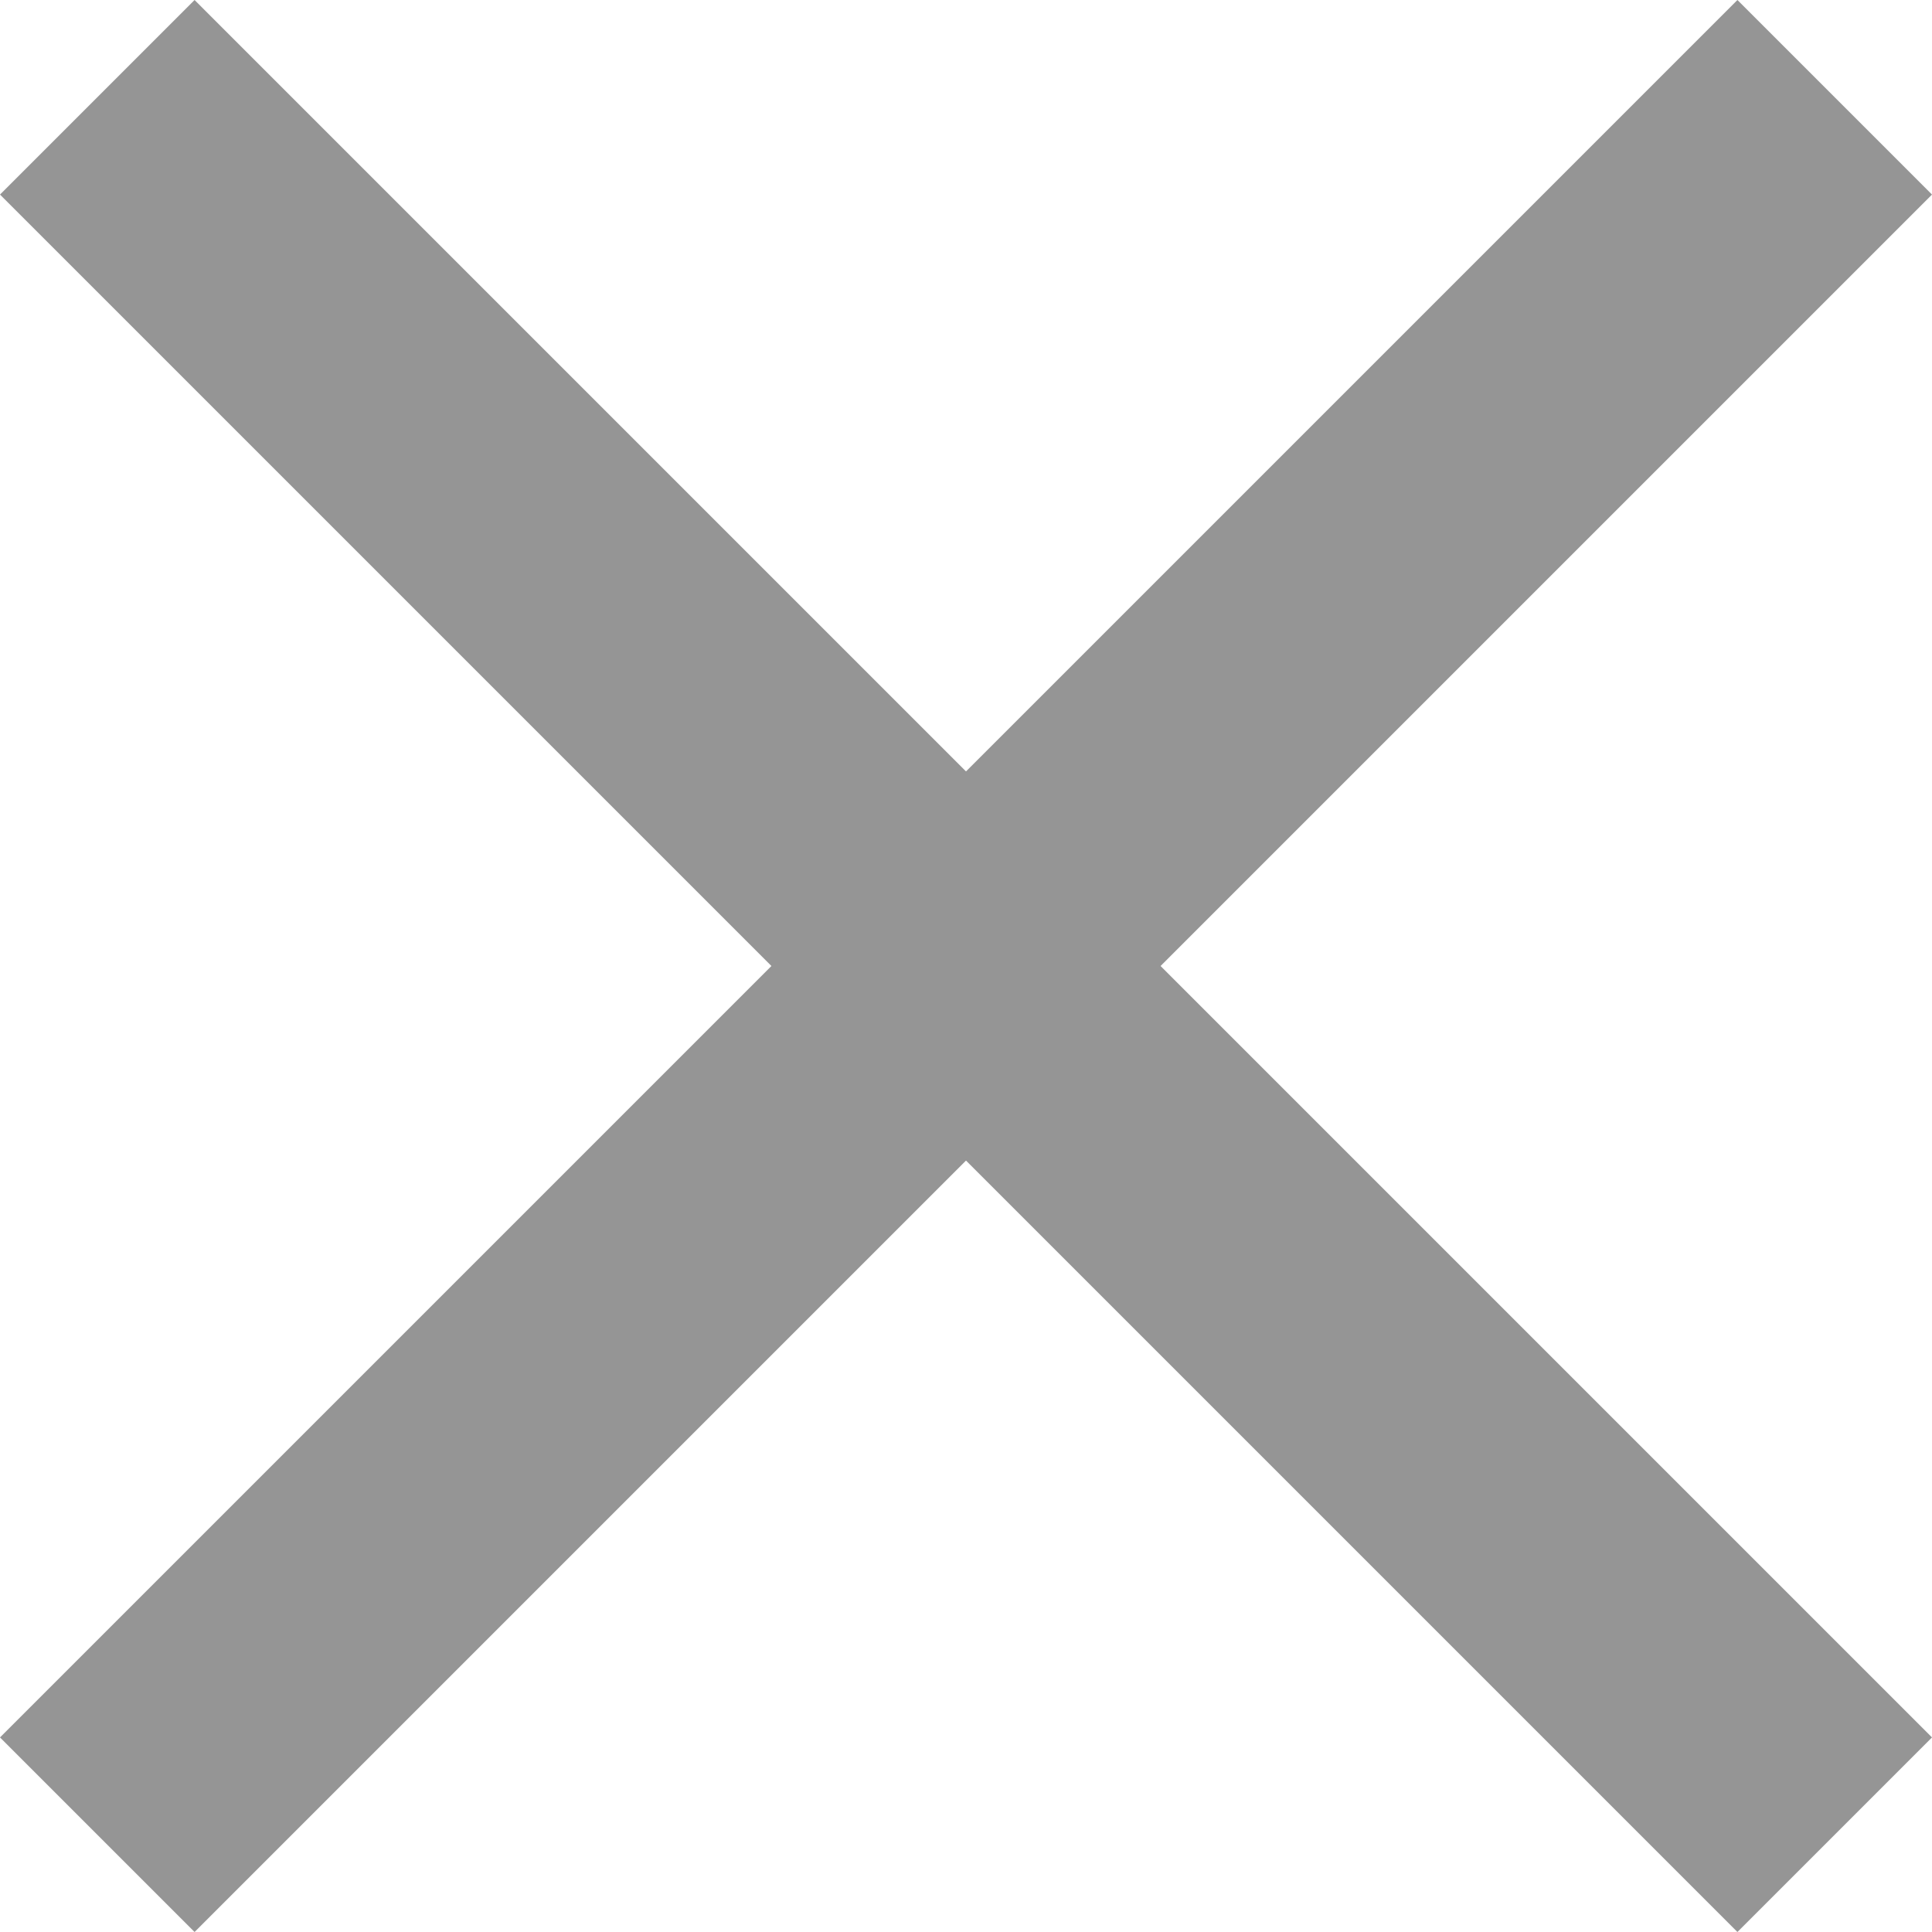
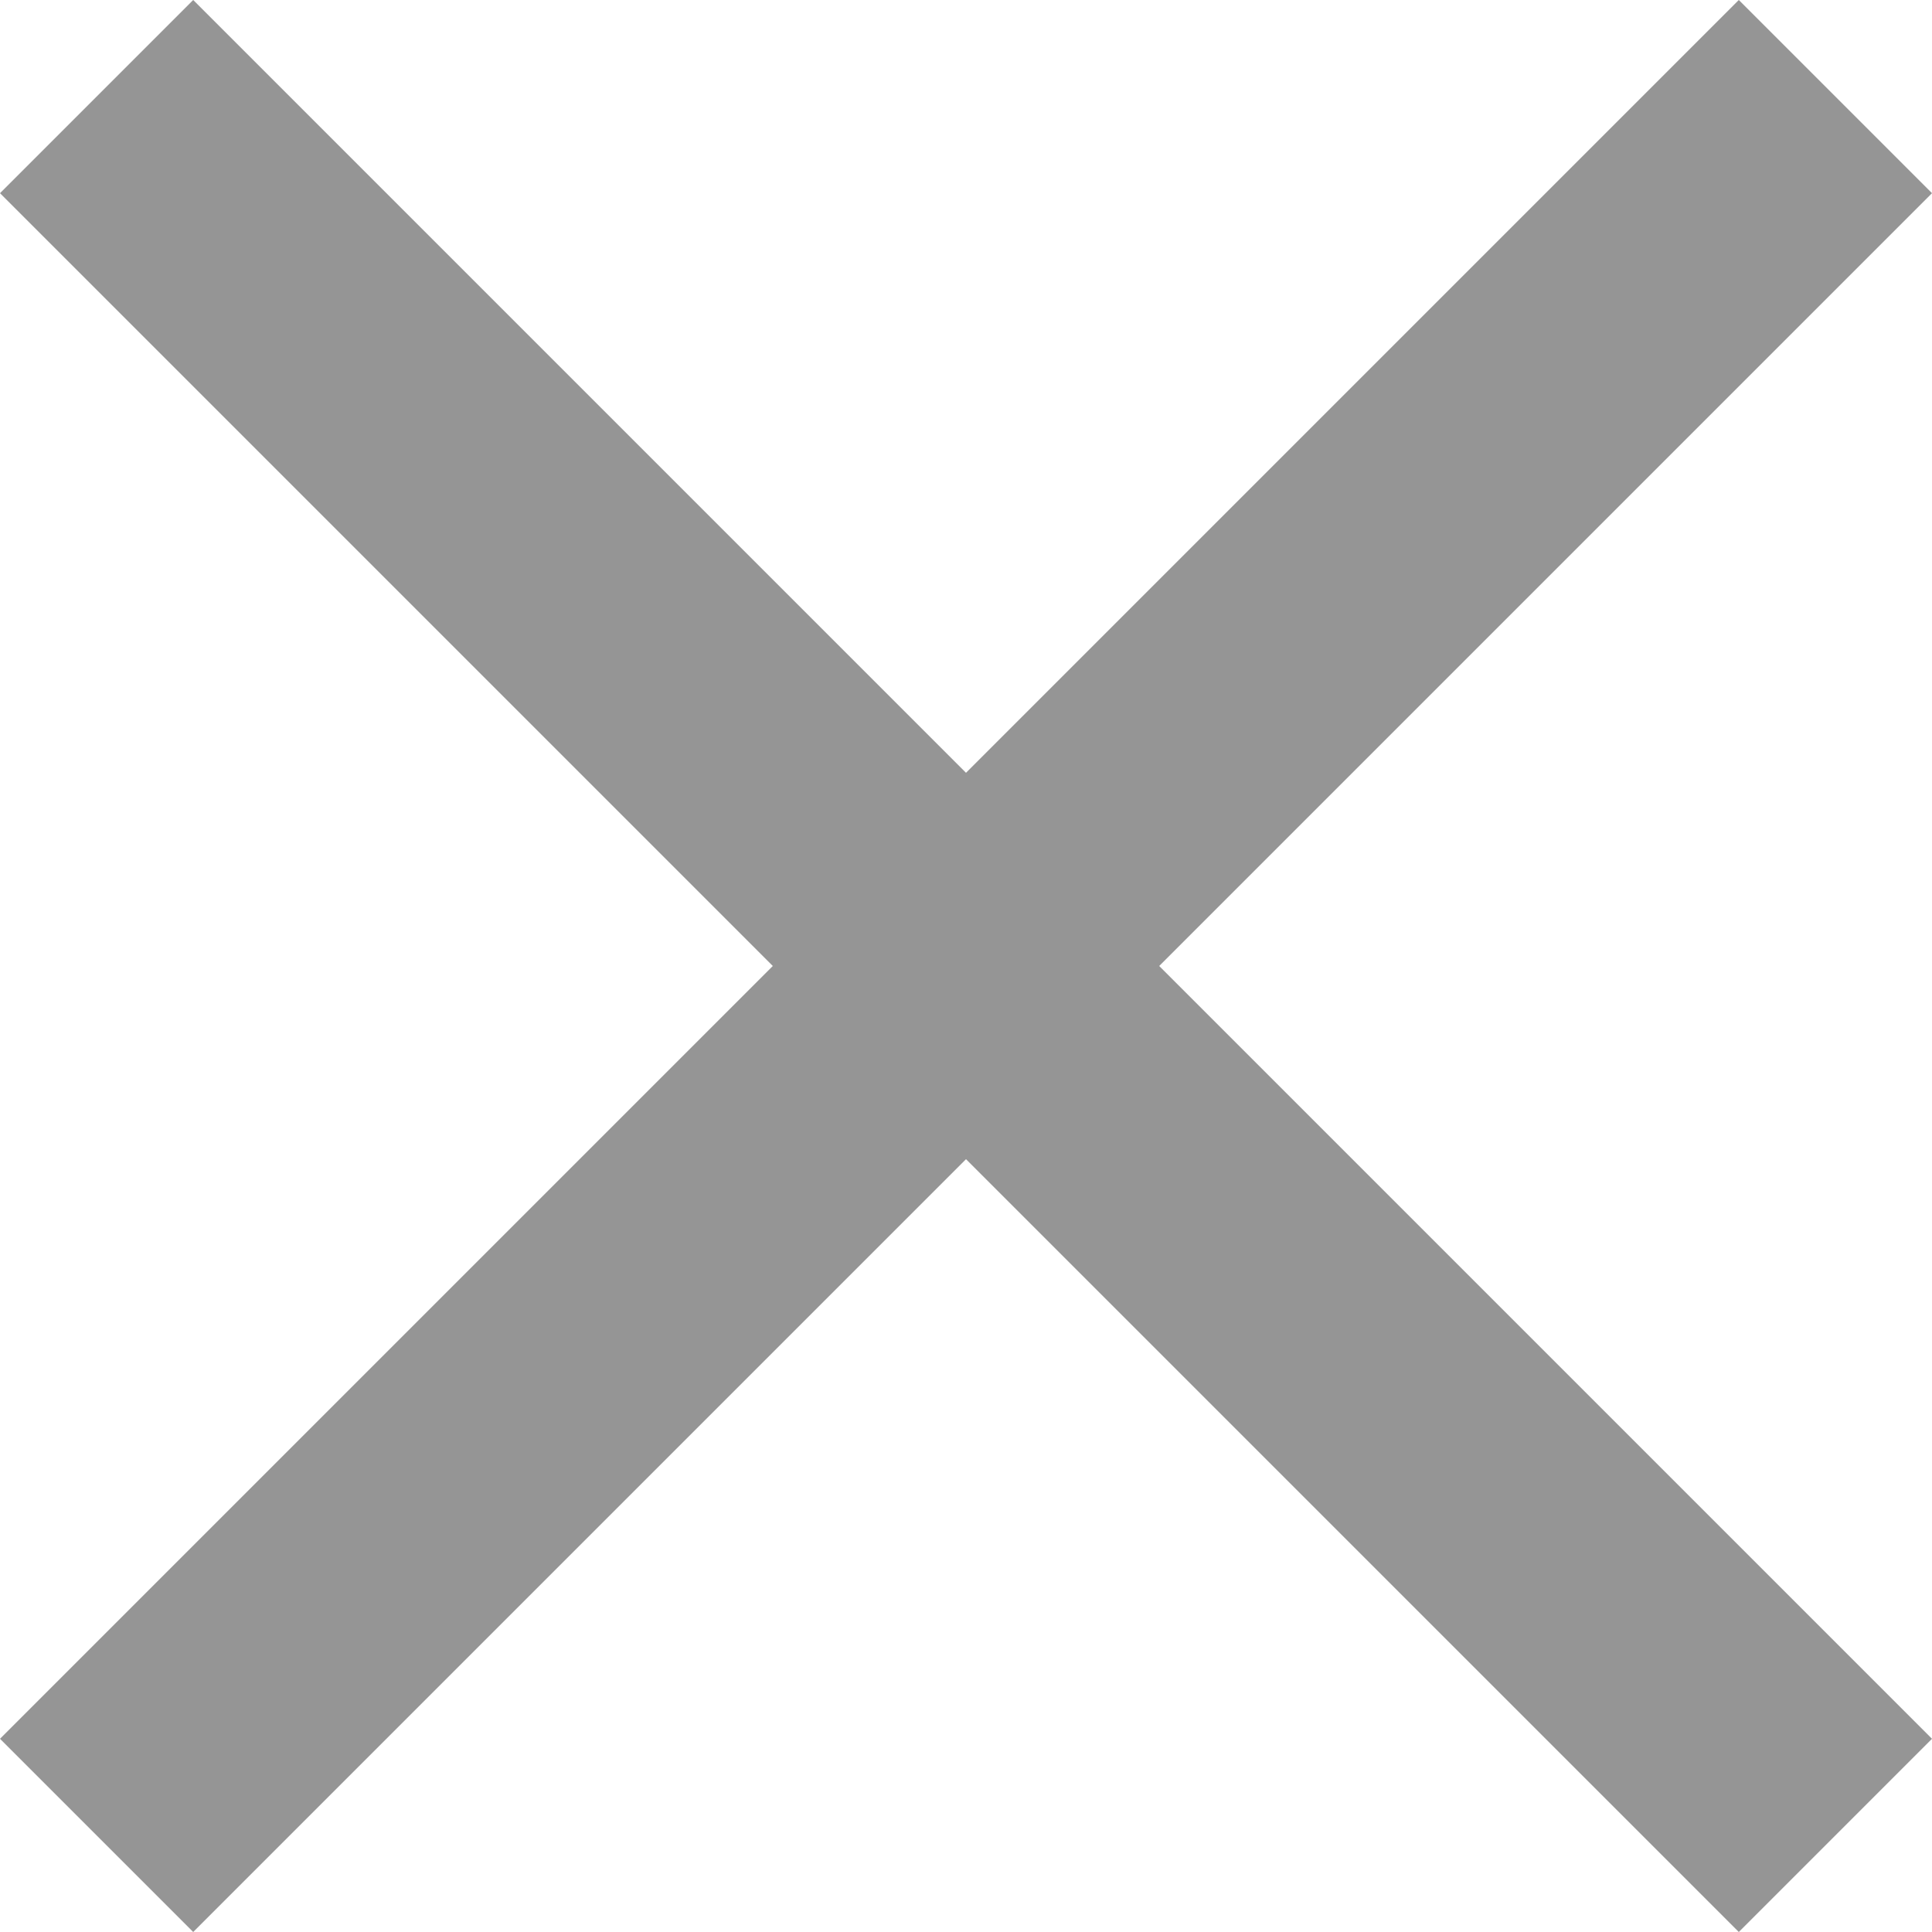
- <svg xmlns="http://www.w3.org/2000/svg" width="14px" height="14px" viewBox="0 0 14 14" version="1.1">
-   <defs />
-   <g id="Settings" stroke="none" stroke-width="1" fill="none" fill-rule="evenodd">
-     <g transform="translate(-917, -222)" id="Group-5">
-       <g transform="translate(488, 201)">
-         <g id="Group-8">
-           <g id="ic_close" transform="translate(424, 16)">
-             <polygon id="Bounds" points="0 0 24 0 24 24 0 24" />
-             <polygon id="Shape" fill="#959595" points="19 6.41 17.59 5 12 10.59 6.41 5 5 6.41 10.59 12 5 17.59 6.41 19 12 13.41 17.59 19 19 17.59 13.41 12" />
-           </g>
-         </g>
-       </g>
+ <svg xmlns="http://www.w3.org/2000/svg" width="14" height="14" viewBox="0 0 14 14">
+   <g fill="none">
+     <g transform="translate(-917 -222)translate(488 201)translate(424 16)">
+       <polygon points="0 0 24 0 24 24 0 24" />
+       <polygon points="19 6.4 17.6 5 12 10.6 6.4 5 5 6.4 10.6 12 5 17.6 6.4 19 12 13.4 17.6 19 19 17.6 13.4 12" fill="#959595" />
    </g>
  </g>
</svg>
